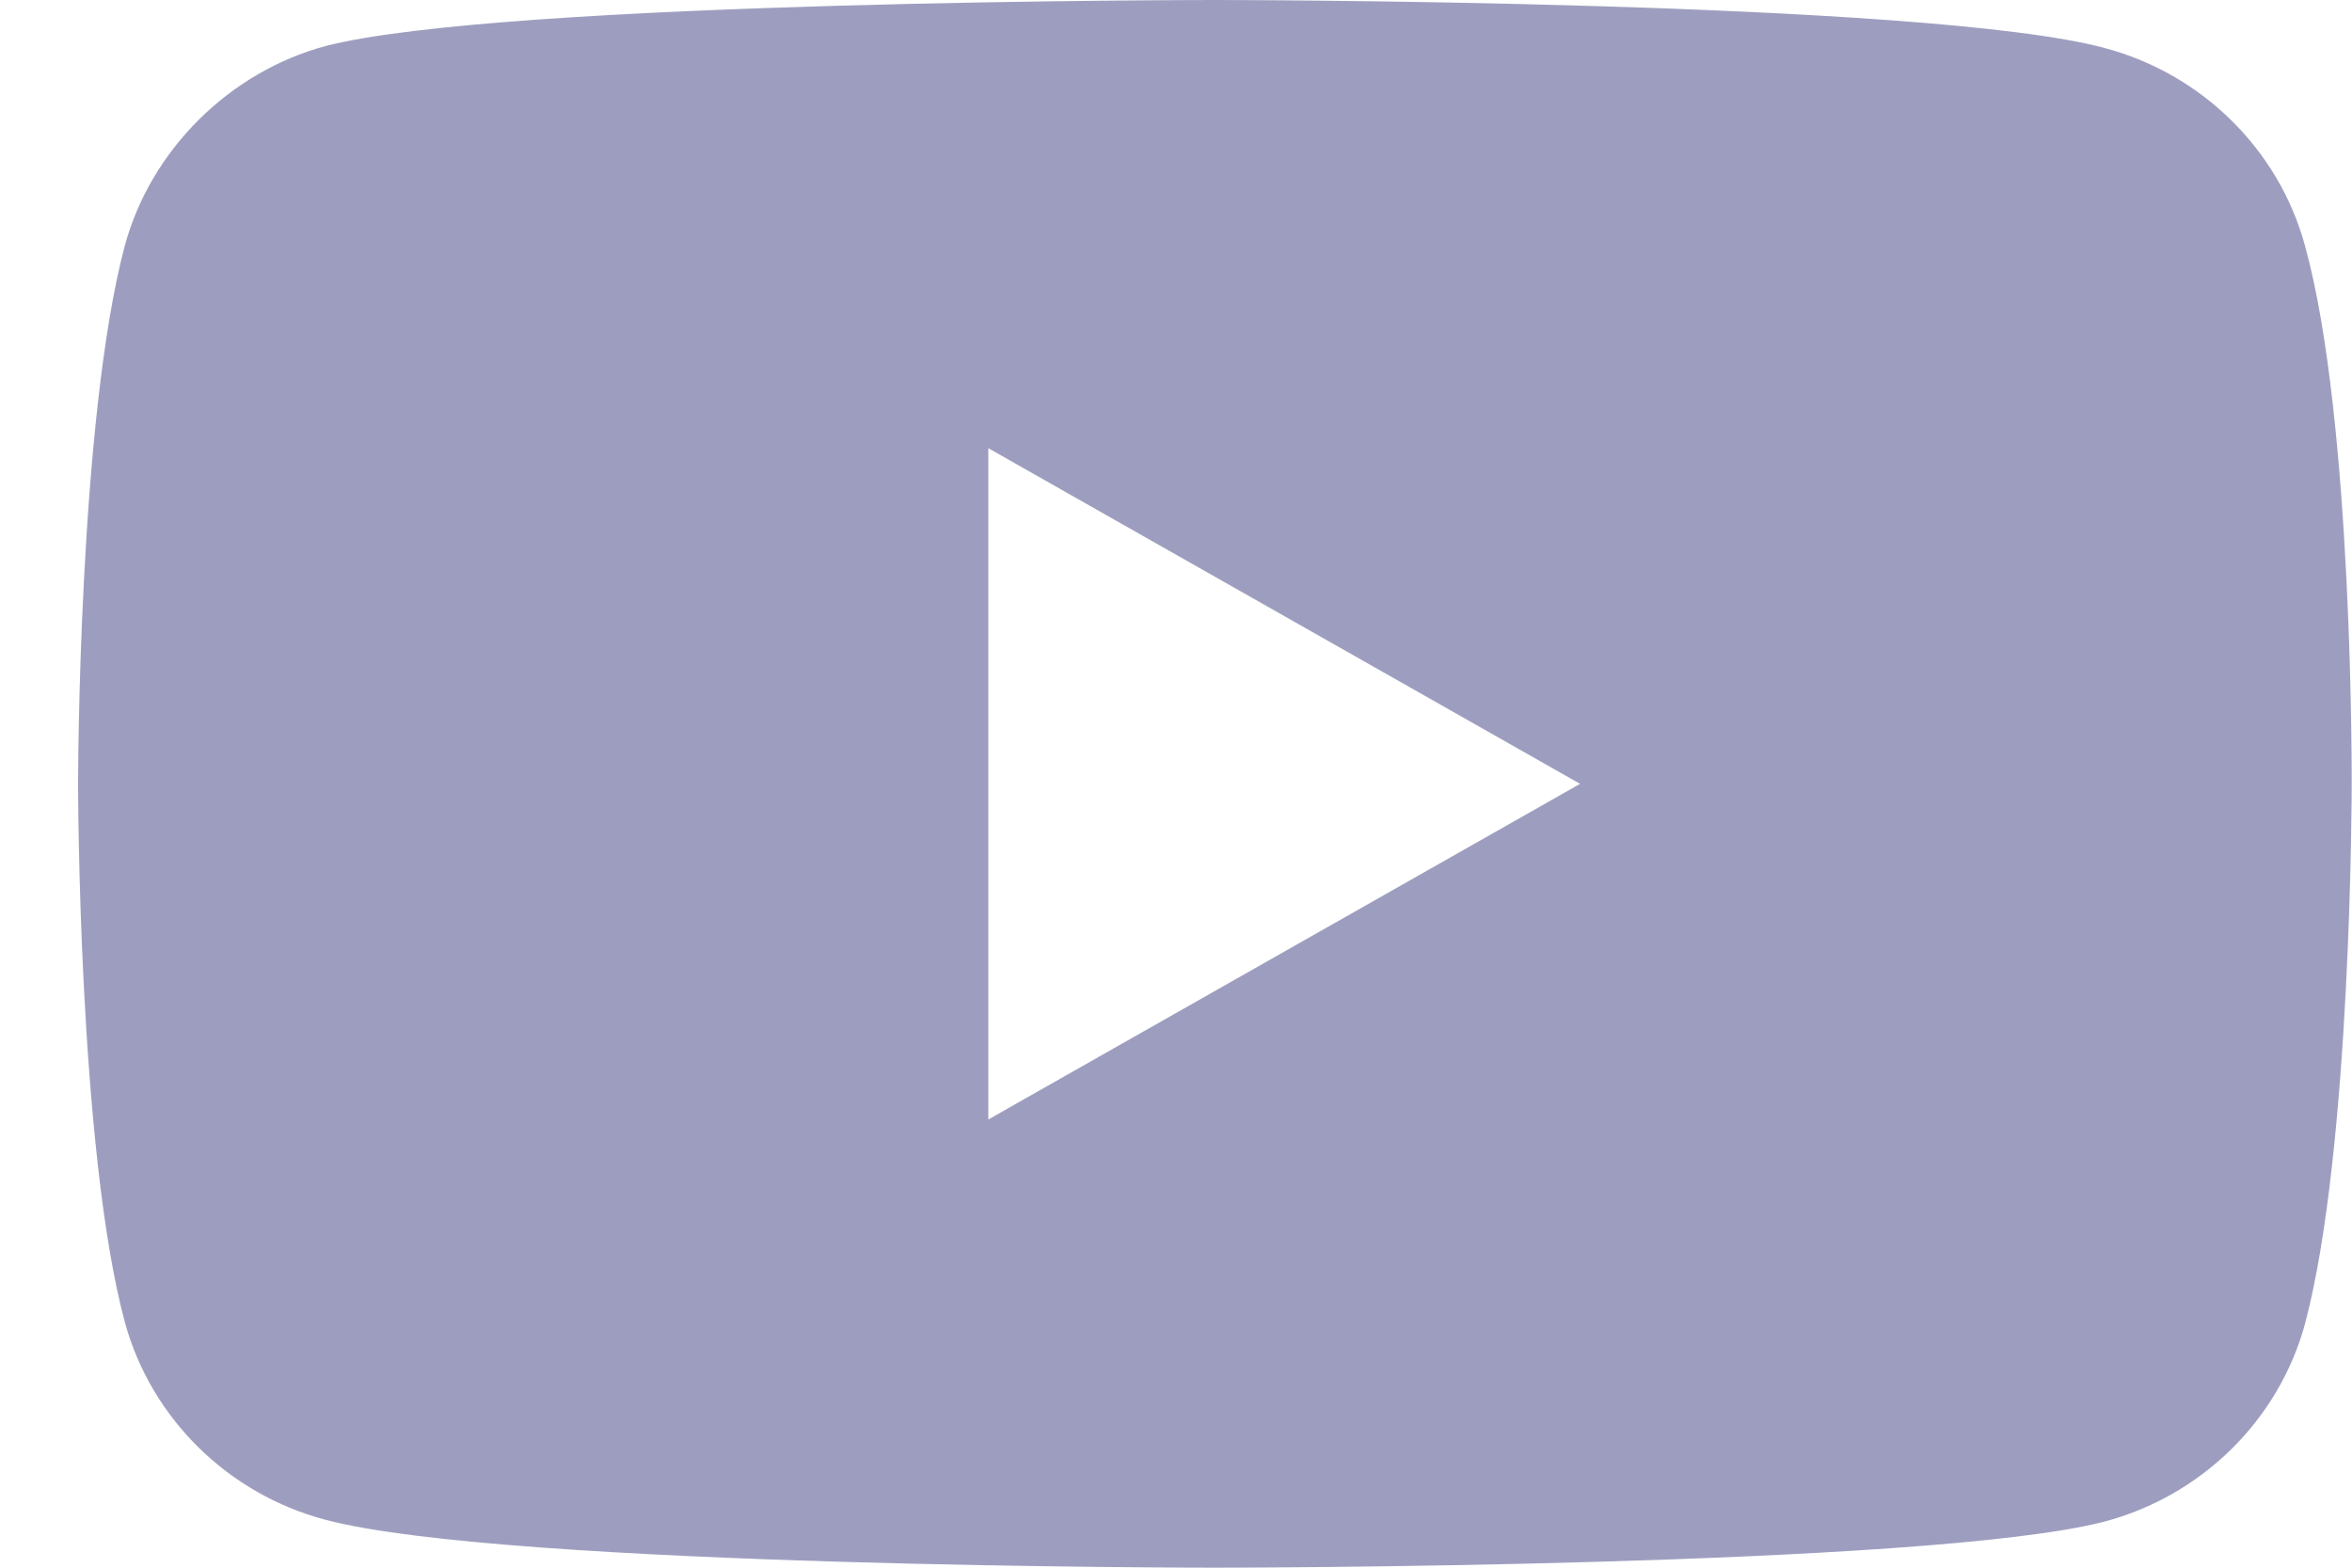
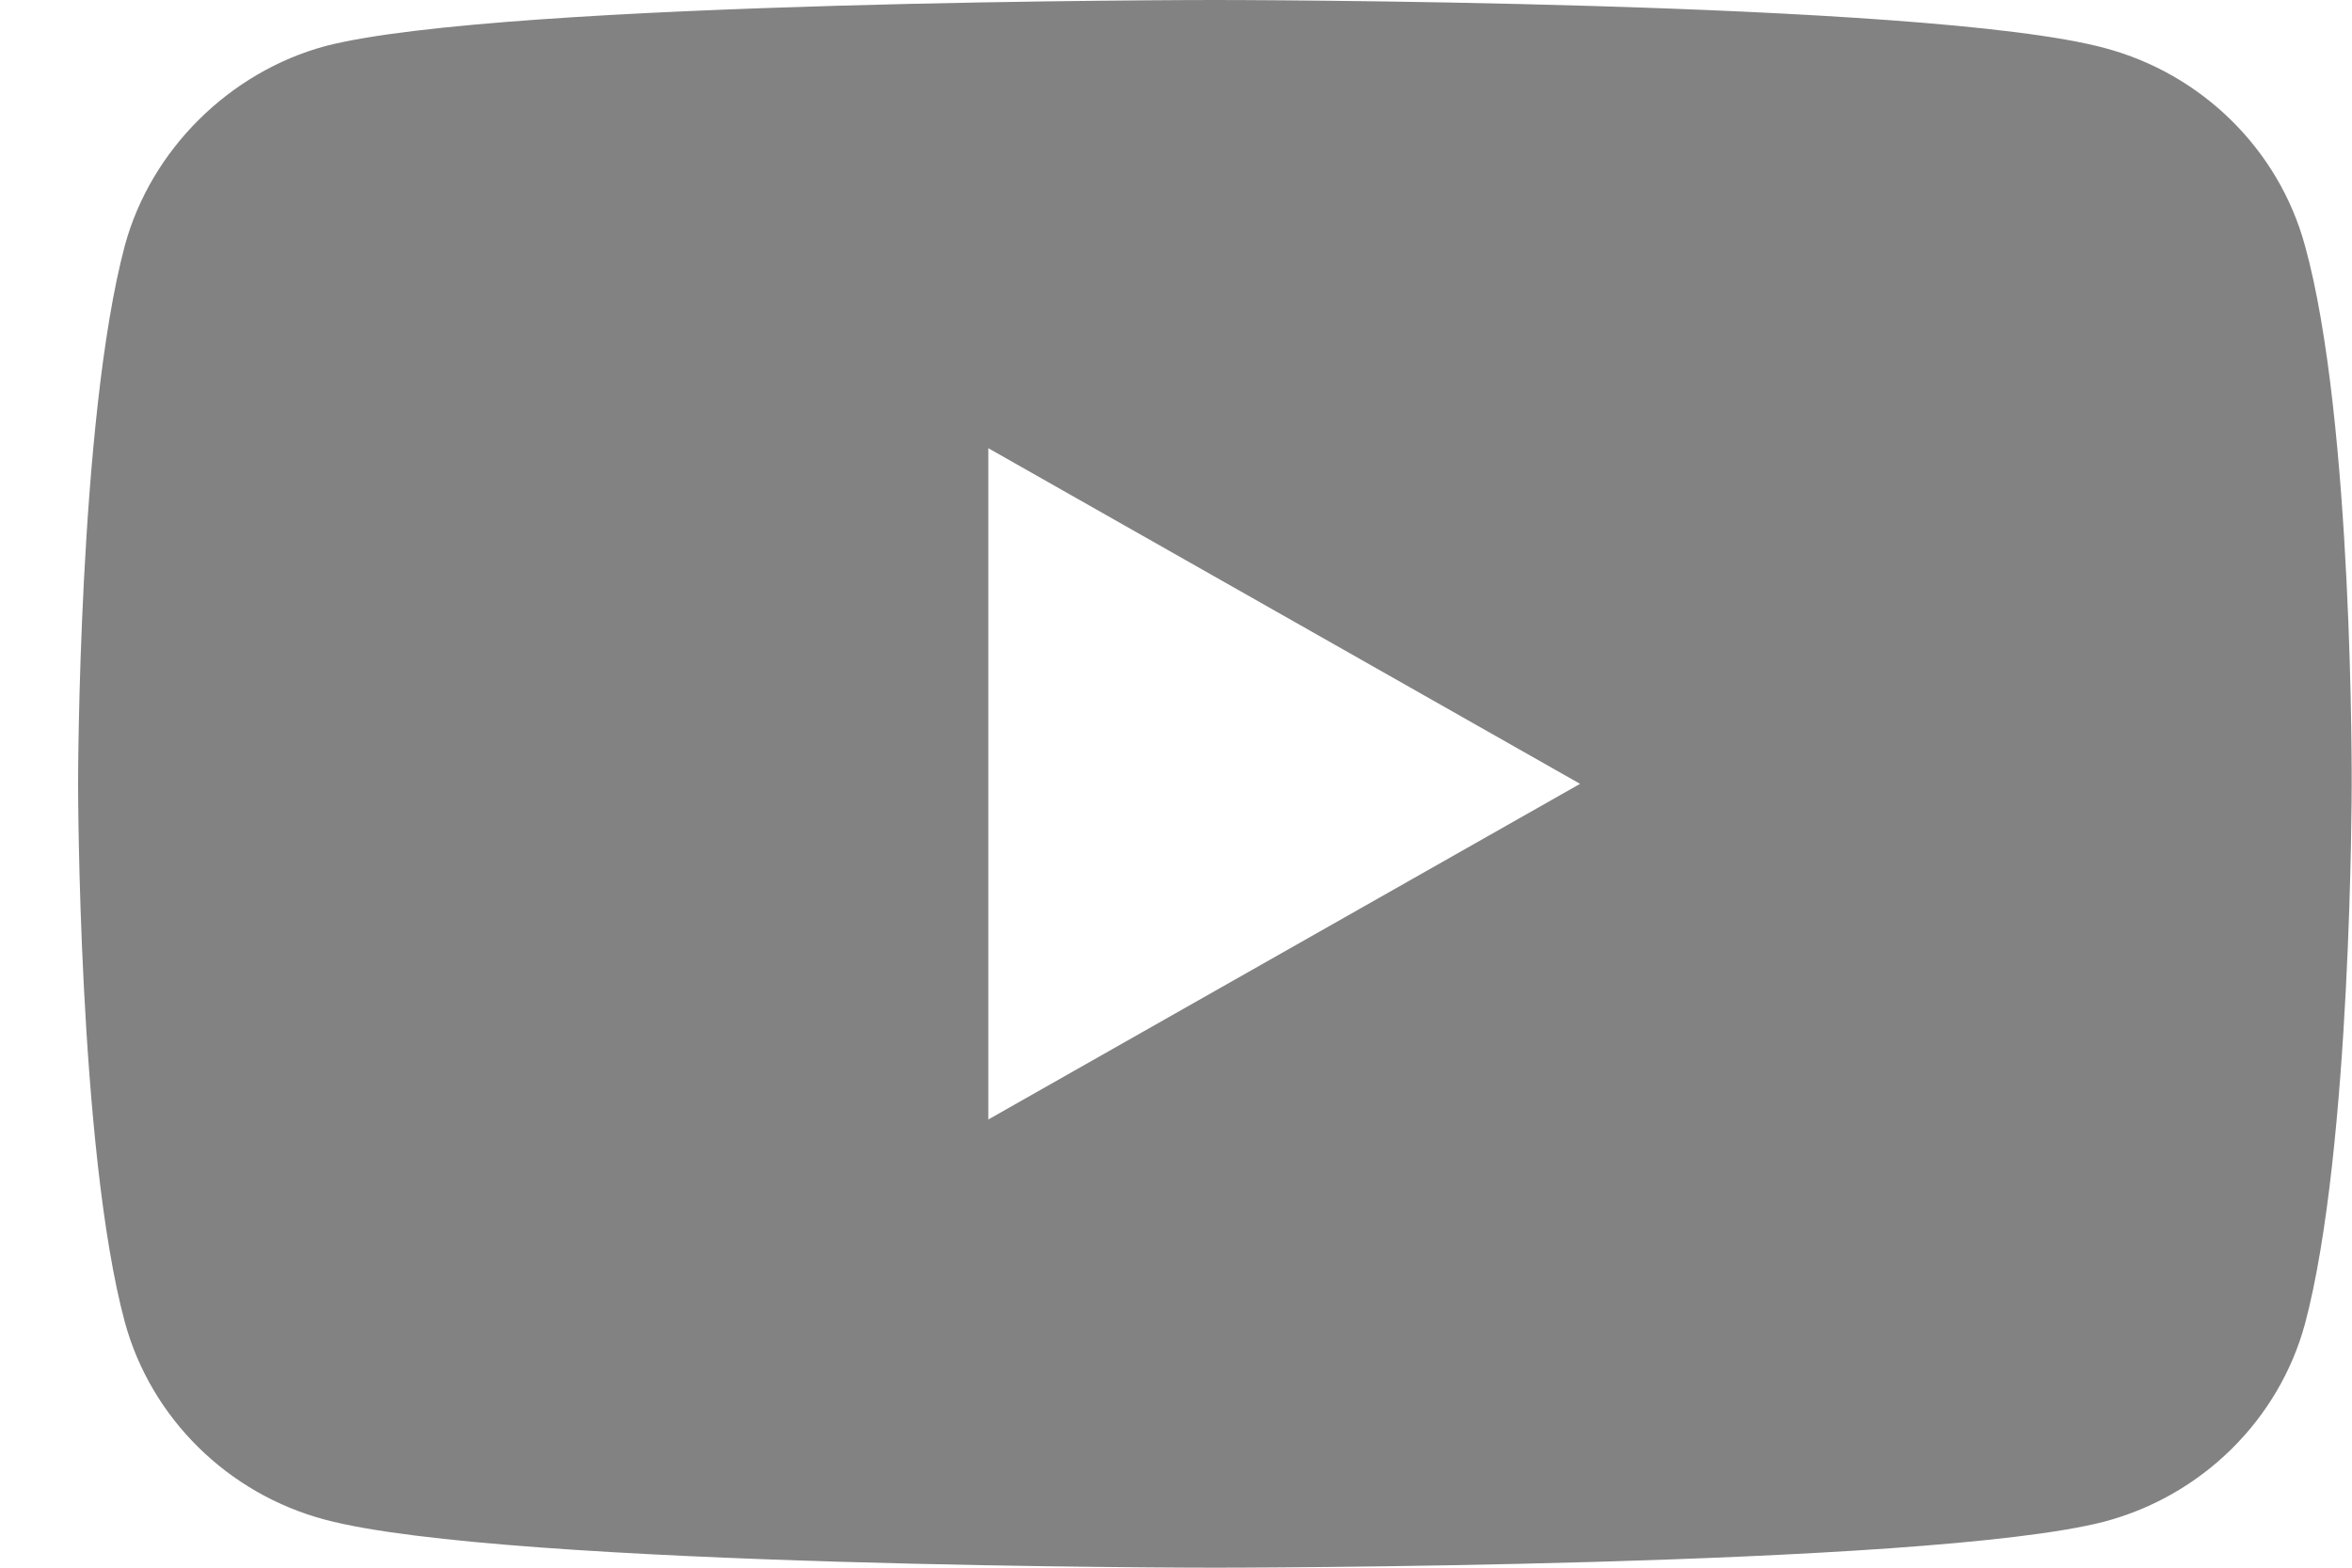
<svg xmlns="http://www.w3.org/2000/svg" width="30" height="20" viewBox="0 0 30 20" fill="none">
-   <path d="M29.399 3.13C29.064 1.906 28.085 0.941 26.843 0.612C24.573 0 15.496 0 15.496 0C15.496 0 6.419 0 4.149 0.588C2.931 0.918 1.927 1.906 1.593 3.13C0.996 5.365 0.996 10 0.996 10C0.996 10 0.996 14.659 1.593 16.87C1.928 18.094 2.907 19.059 4.149 19.388C6.442 20 15.496 20 15.496 20C15.496 20 24.573 20 26.843 19.412C28.085 19.082 29.064 18.118 29.399 16.894C29.996 14.659 29.996 10.024 29.996 10.024C29.996 10.024 30.02 5.365 29.399 3.13ZM12.606 14.282V5.718L20.154 10L12.606 14.282Z" fill="#9D9EBF" />
+   <path d="M29.399 3.13C29.064 1.906 28.085 0.941 26.843 0.612C24.573 0 15.496 0 15.496 0C15.496 0 6.419 0 4.149 0.588C2.931 0.918 1.927 1.906 1.593 3.13C0.996 5.365 0.996 10 0.996 10C0.996 10 0.996 14.659 1.593 16.87C1.928 18.094 2.907 19.059 4.149 19.388C6.442 20 15.496 20 15.496 20C15.496 20 24.573 20 26.843 19.412C28.085 19.082 29.064 18.118 29.399 16.894C29.996 14.659 29.996 10.024 29.996 10.024C29.996 10.024 30.02 5.365 29.399 3.13ZM12.606 14.282V5.718L20.154 10L12.606 14.282Z" fill="#828282" />
</svg>
